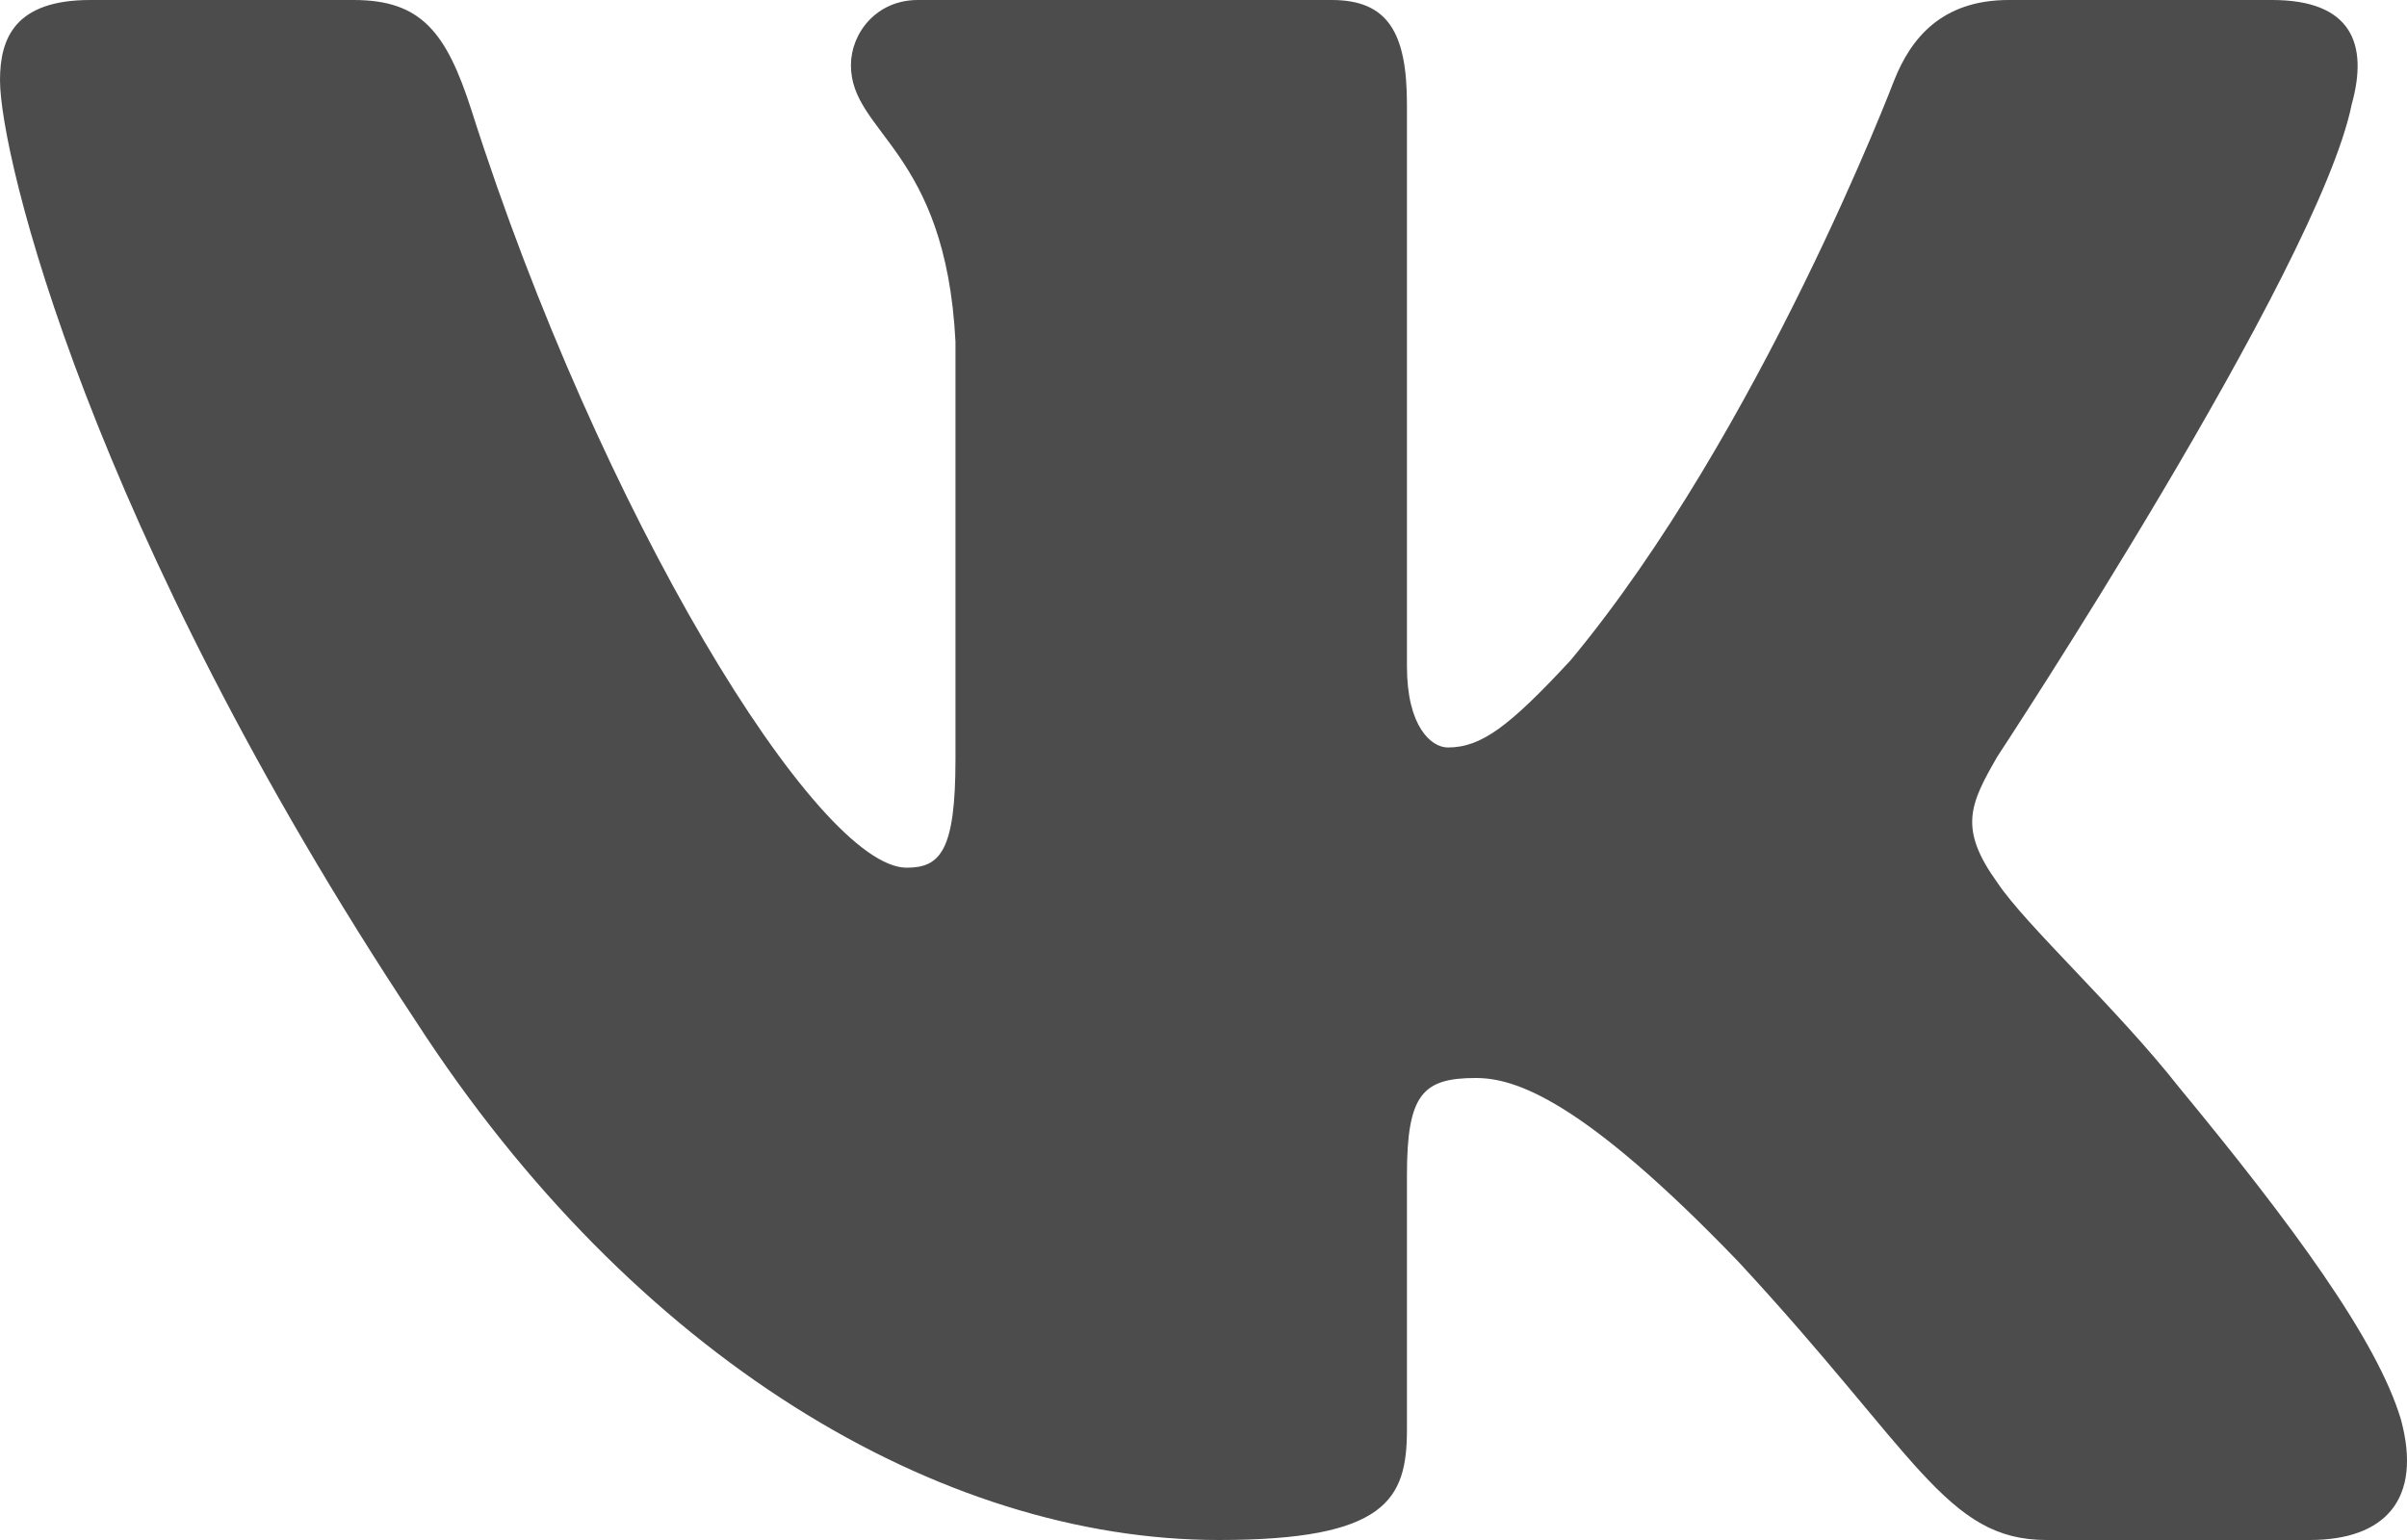
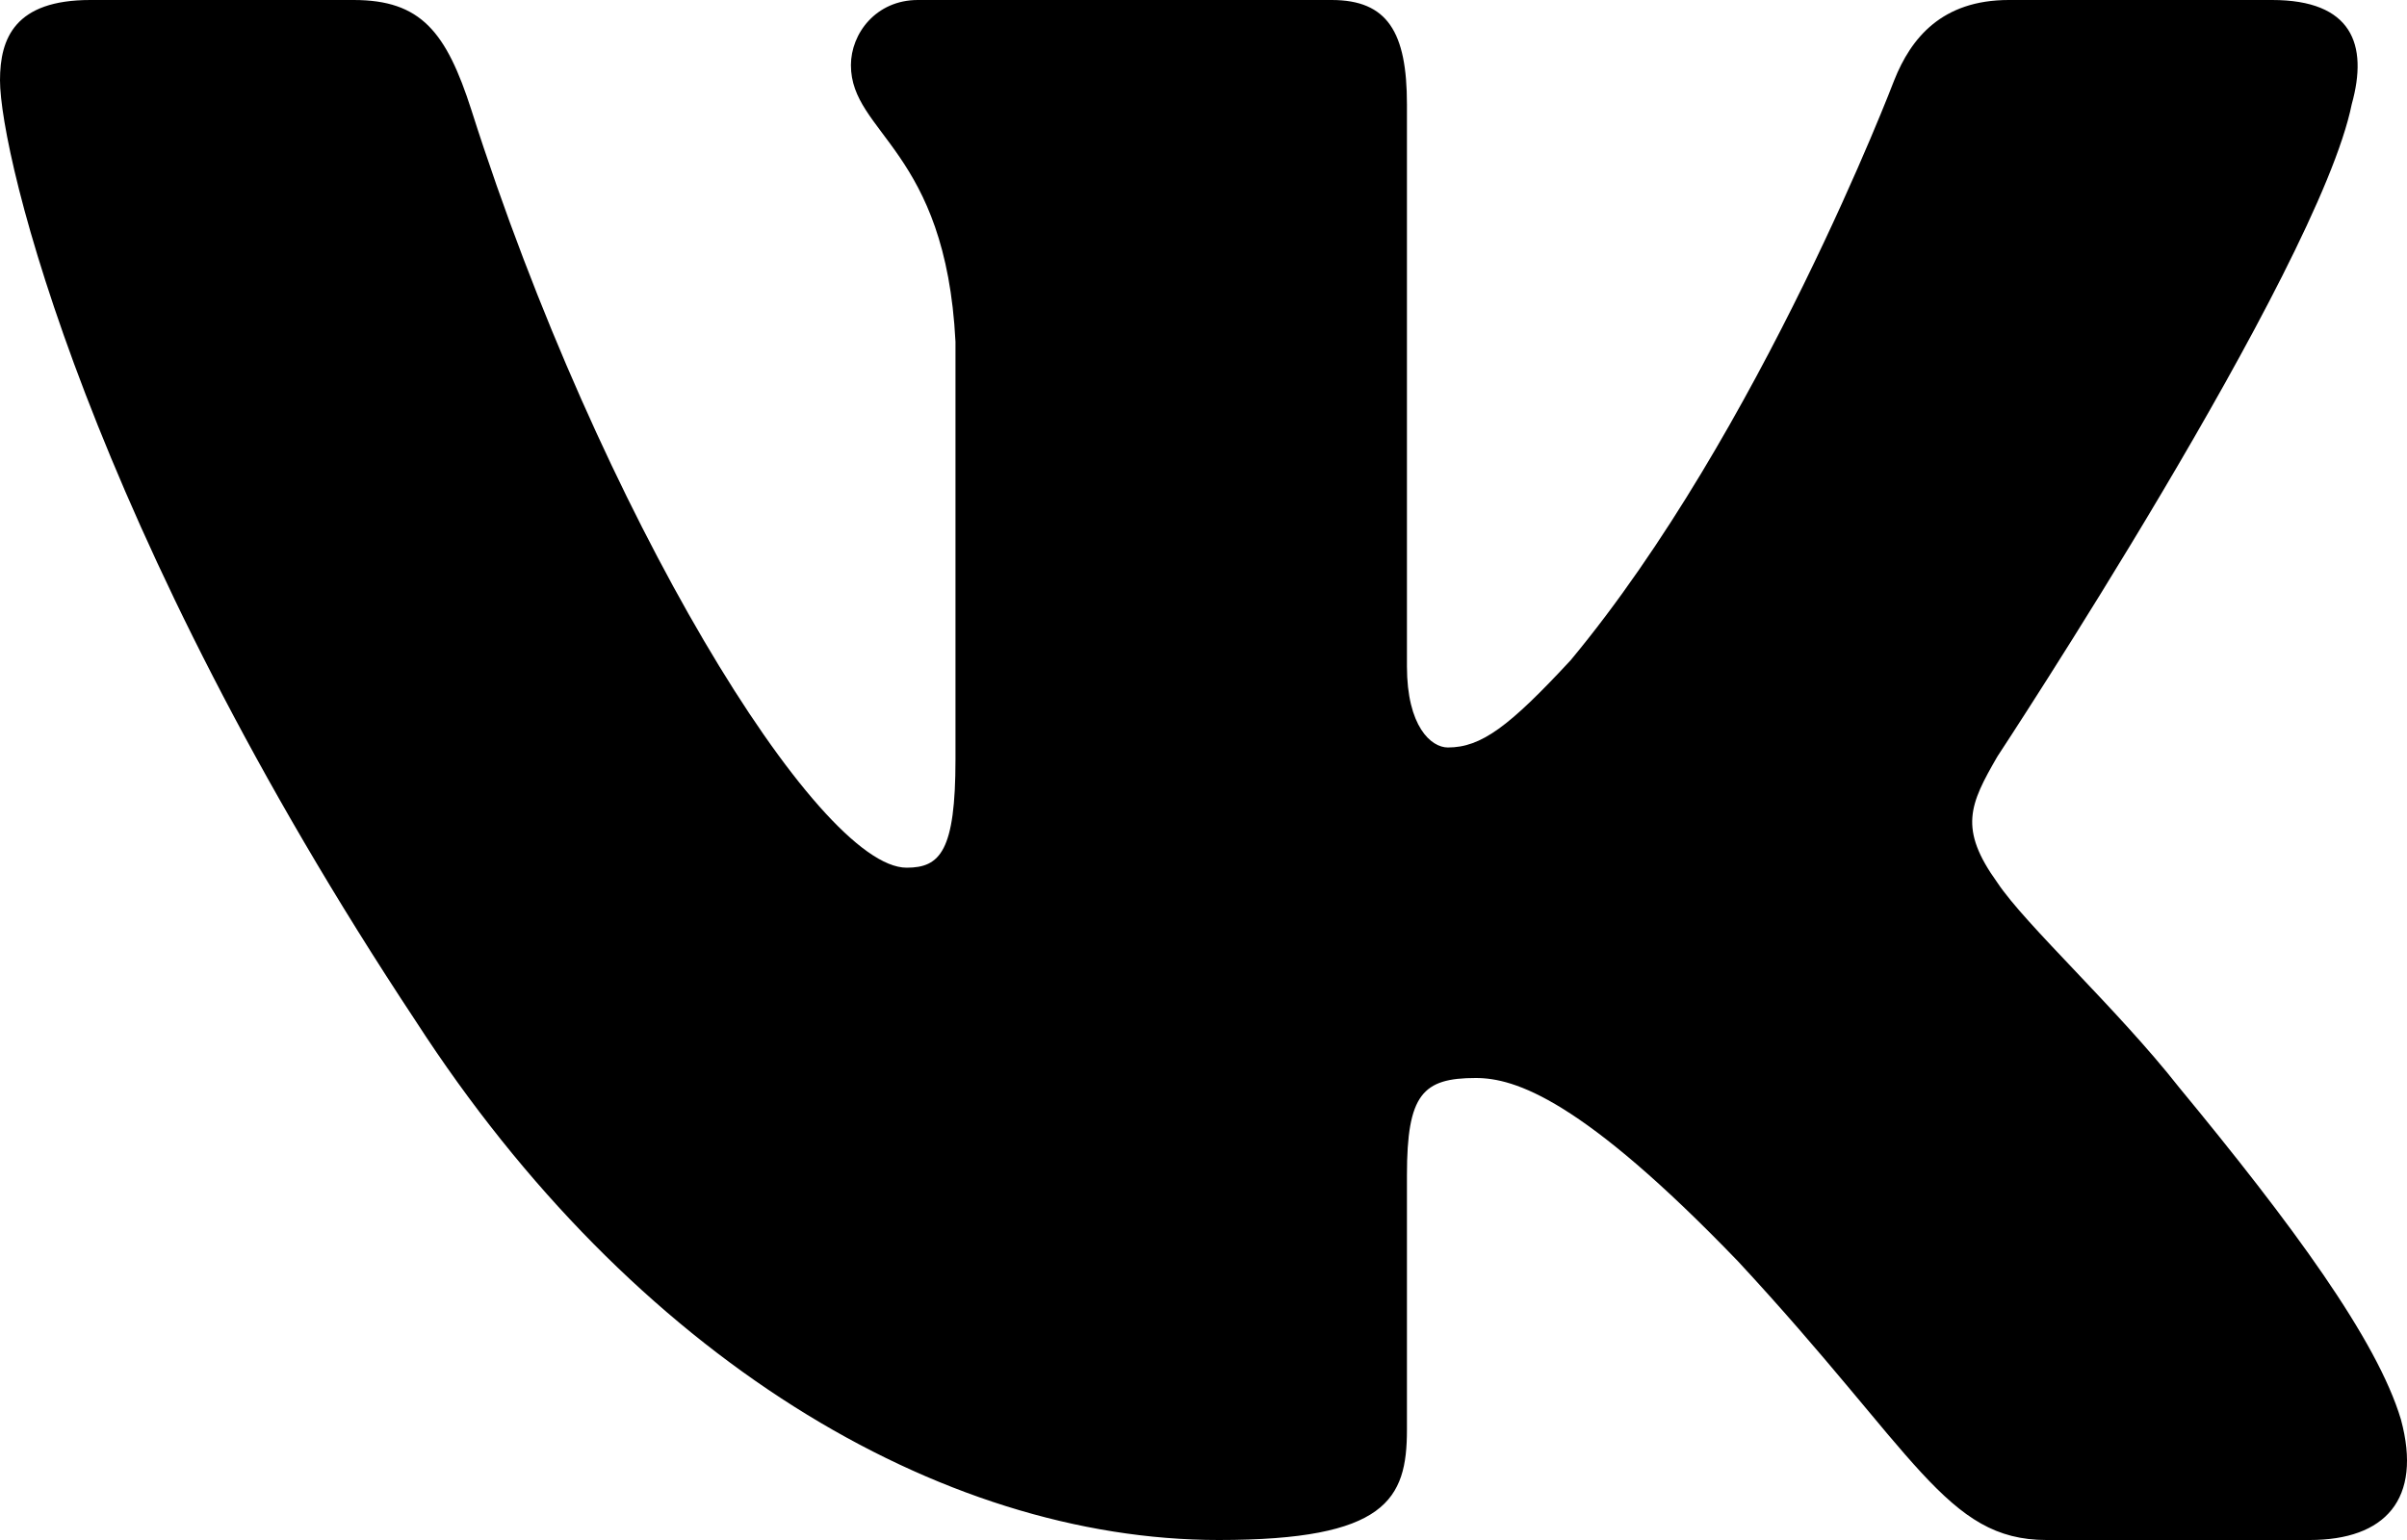
<svg xmlns="http://www.w3.org/2000/svg" width="25" height="16" viewBox="0 0 25 16">
-   <path id="Vkontakte" opacity="0.7" fill-rule="evenodd" clip-rule="evenodd" d="M24.426 1.083C24.6 0.459 24.426 0 23.599 0H20.864C20.169 0 19.848 0.396 19.674 0.834C19.674 0.834 18.284 4.487 16.313 6.86C15.676 7.547 15.386 7.766 15.038 7.766C14.864 7.766 14.613 7.547 14.613 6.923V1.083C14.613 0.334 14.411 0 13.831 0H9.533C9.099 0 8.838 0.348 8.838 0.677C8.838 1.388 9.823 1.552 9.924 3.55V7.891C9.924 8.842 9.765 9.015 9.417 9.015C8.49 9.015 6.234 5.345 4.897 1.146C4.635 0.33 4.372 0 3.673 0H0.938C0.156 0 0 0.396 0 0.834C0 1.614 0.927 5.486 4.317 10.607C6.577 14.104 9.762 16 12.659 16C14.398 16 14.613 15.579 14.613 14.854V12.21C14.613 11.368 14.777 11.2 15.328 11.2C15.734 11.2 16.429 11.419 18.052 13.105C19.906 15.104 20.212 16 21.255 16H23.99C24.771 16 25.162 15.579 24.937 14.748C24.69 13.92 23.805 12.718 22.63 11.294C21.992 10.482 21.036 9.608 20.746 9.171C20.341 8.609 20.457 8.359 20.746 7.859C20.746 7.859 24.079 2.801 24.426 1.083Z" />
+   <path id="Vkontakte" fill-rule="evenodd" clip-rule="evenodd" d="M24.426 1.083C24.6 0.459 24.426 0 23.599 0H20.864C20.169 0 19.848 0.396 19.674 0.834C19.674 0.834 18.284 4.487 16.313 6.86C15.676 7.547 15.386 7.766 15.038 7.766C14.864 7.766 14.613 7.547 14.613 6.923V1.083C14.613 0.334 14.411 0 13.831 0H9.533C9.099 0 8.838 0.348 8.838 0.677C8.838 1.388 9.823 1.552 9.924 3.55V7.891C9.924 8.842 9.765 9.015 9.417 9.015C8.49 9.015 6.234 5.345 4.897 1.146C4.635 0.33 4.372 0 3.673 0H0.938C0.156 0 0 0.396 0 0.834C0 1.614 0.927 5.486 4.317 10.607C6.577 14.104 9.762 16 12.659 16C14.398 16 14.613 15.579 14.613 14.854V12.21C14.613 11.368 14.777 11.2 15.328 11.2C15.734 11.2 16.429 11.419 18.052 13.105C19.906 15.104 20.212 16 21.255 16H23.99C24.771 16 25.162 15.579 24.937 14.748C24.69 13.92 23.805 12.718 22.63 11.294C21.992 10.482 21.036 9.608 20.746 9.171C20.341 8.609 20.457 8.359 20.746 7.859C20.746 7.859 24.079 2.801 24.426 1.083Z" />
</svg>
